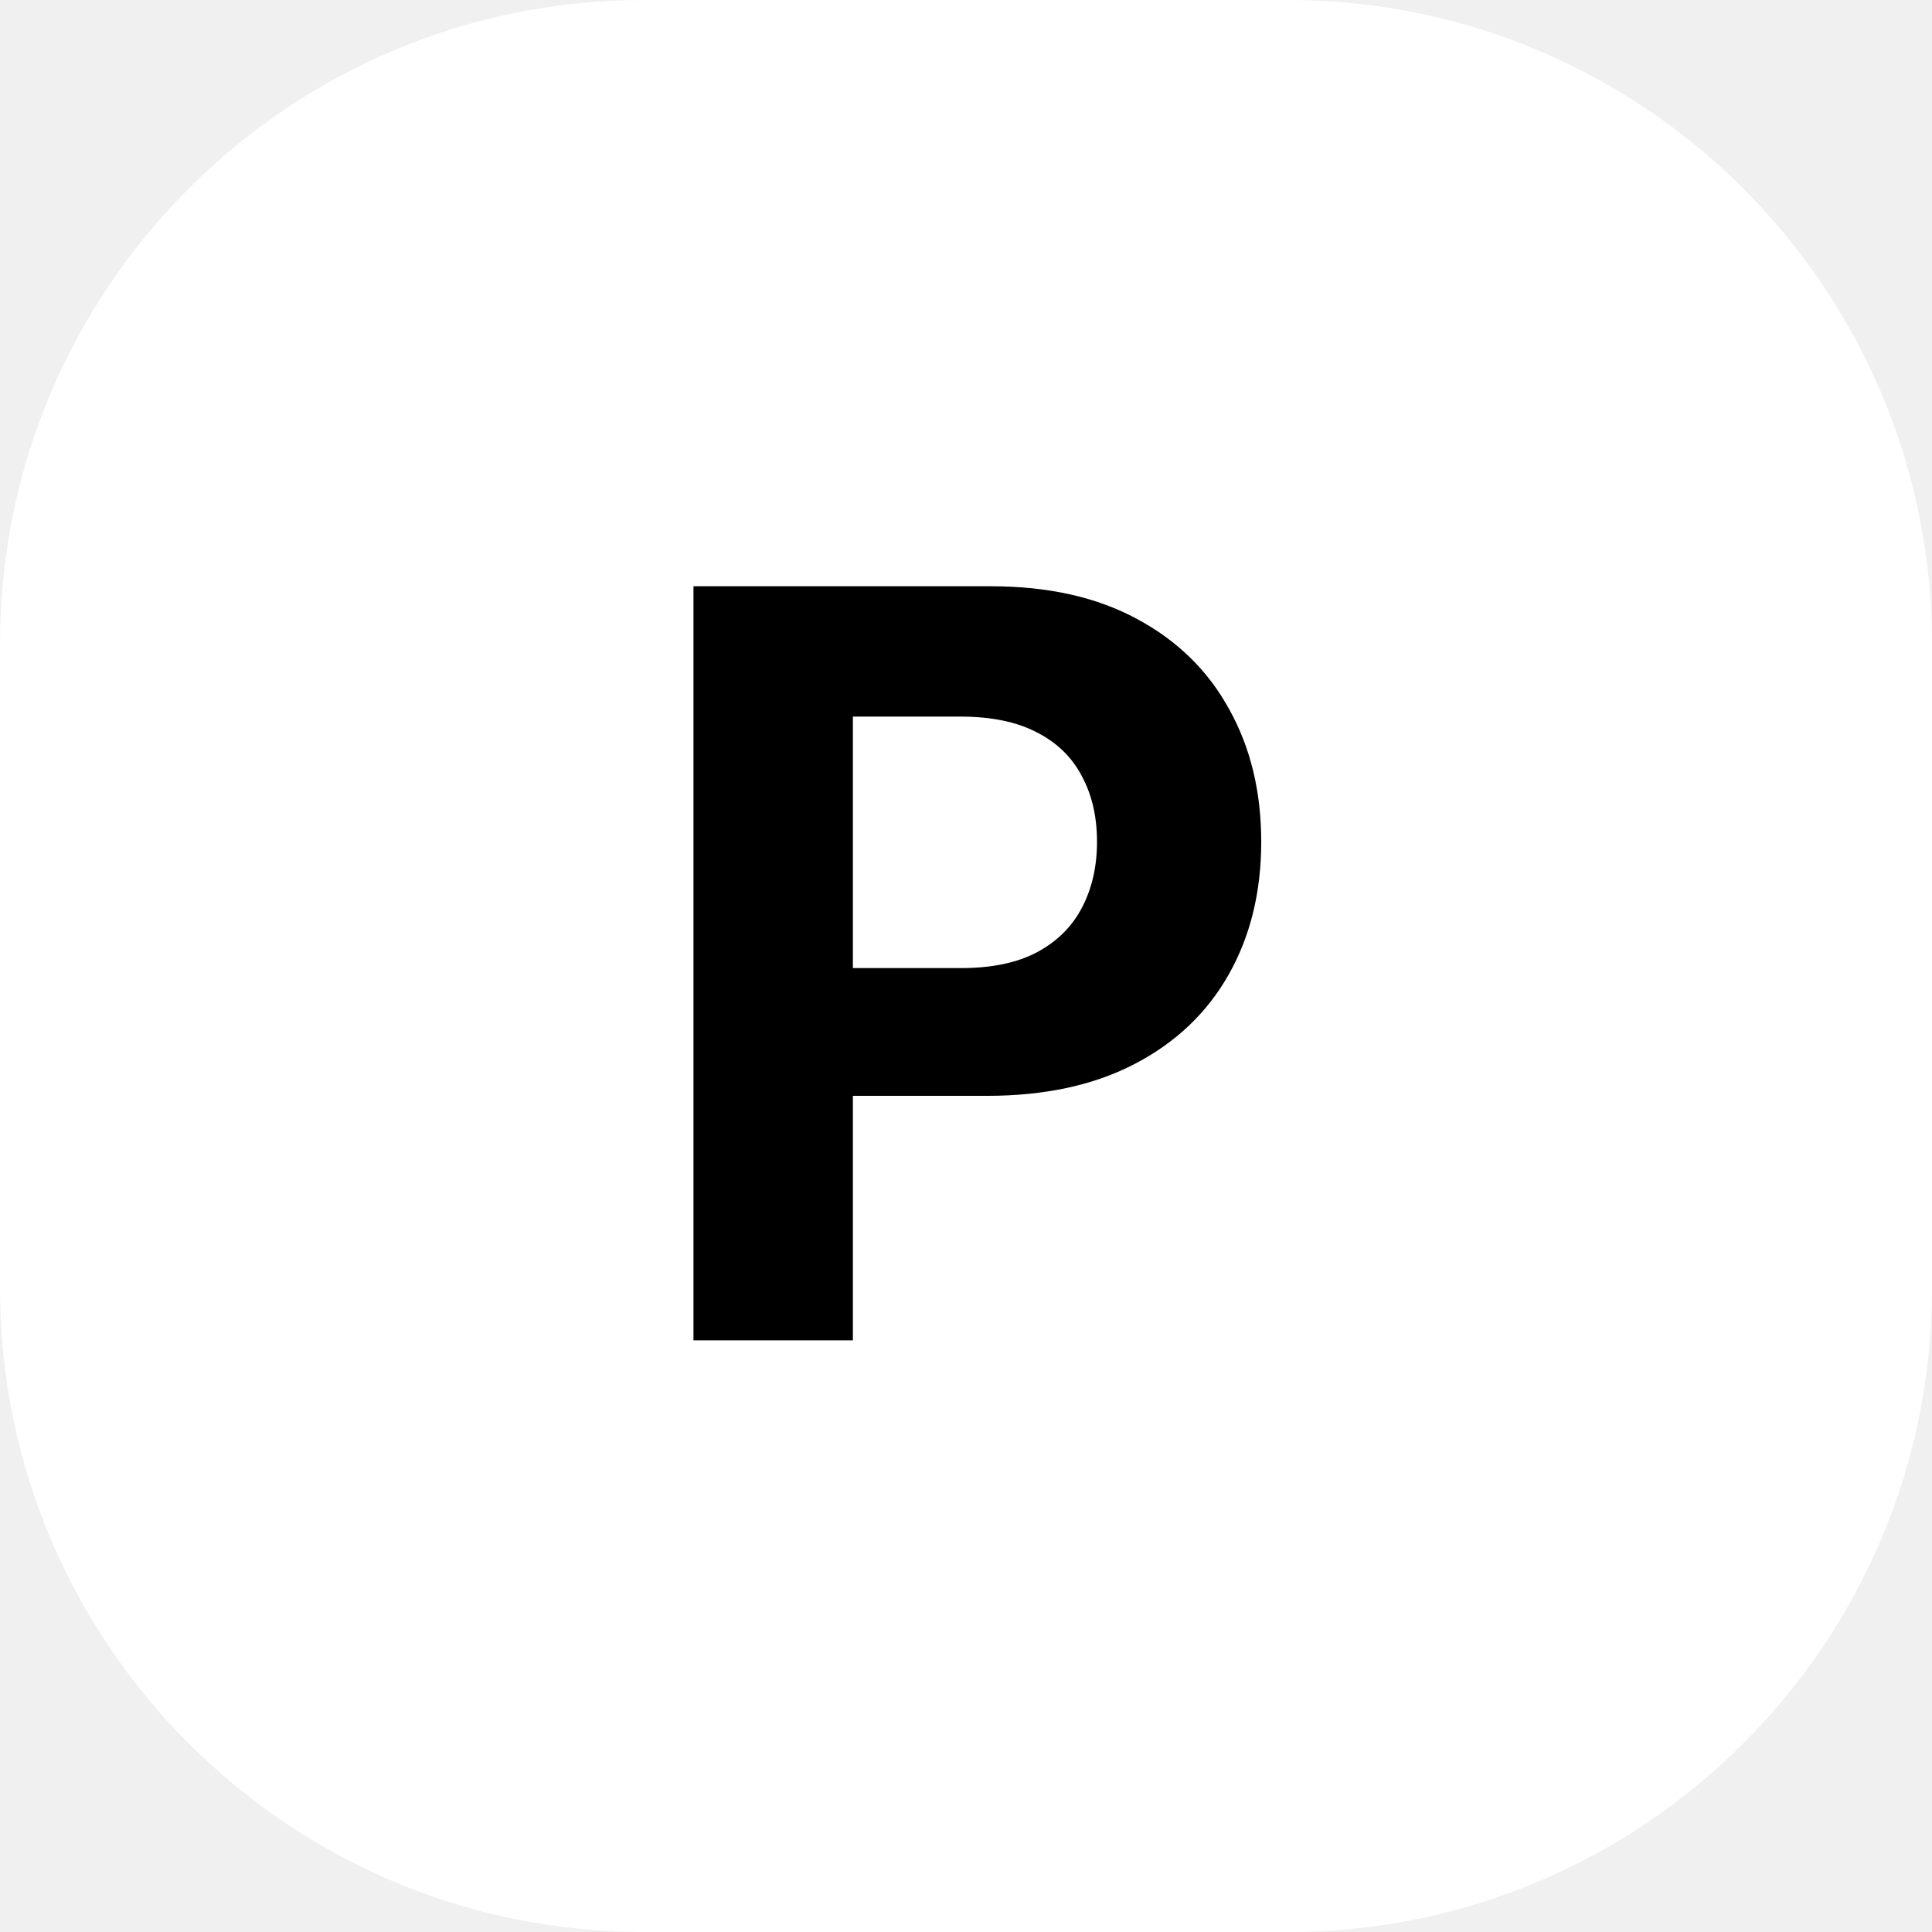
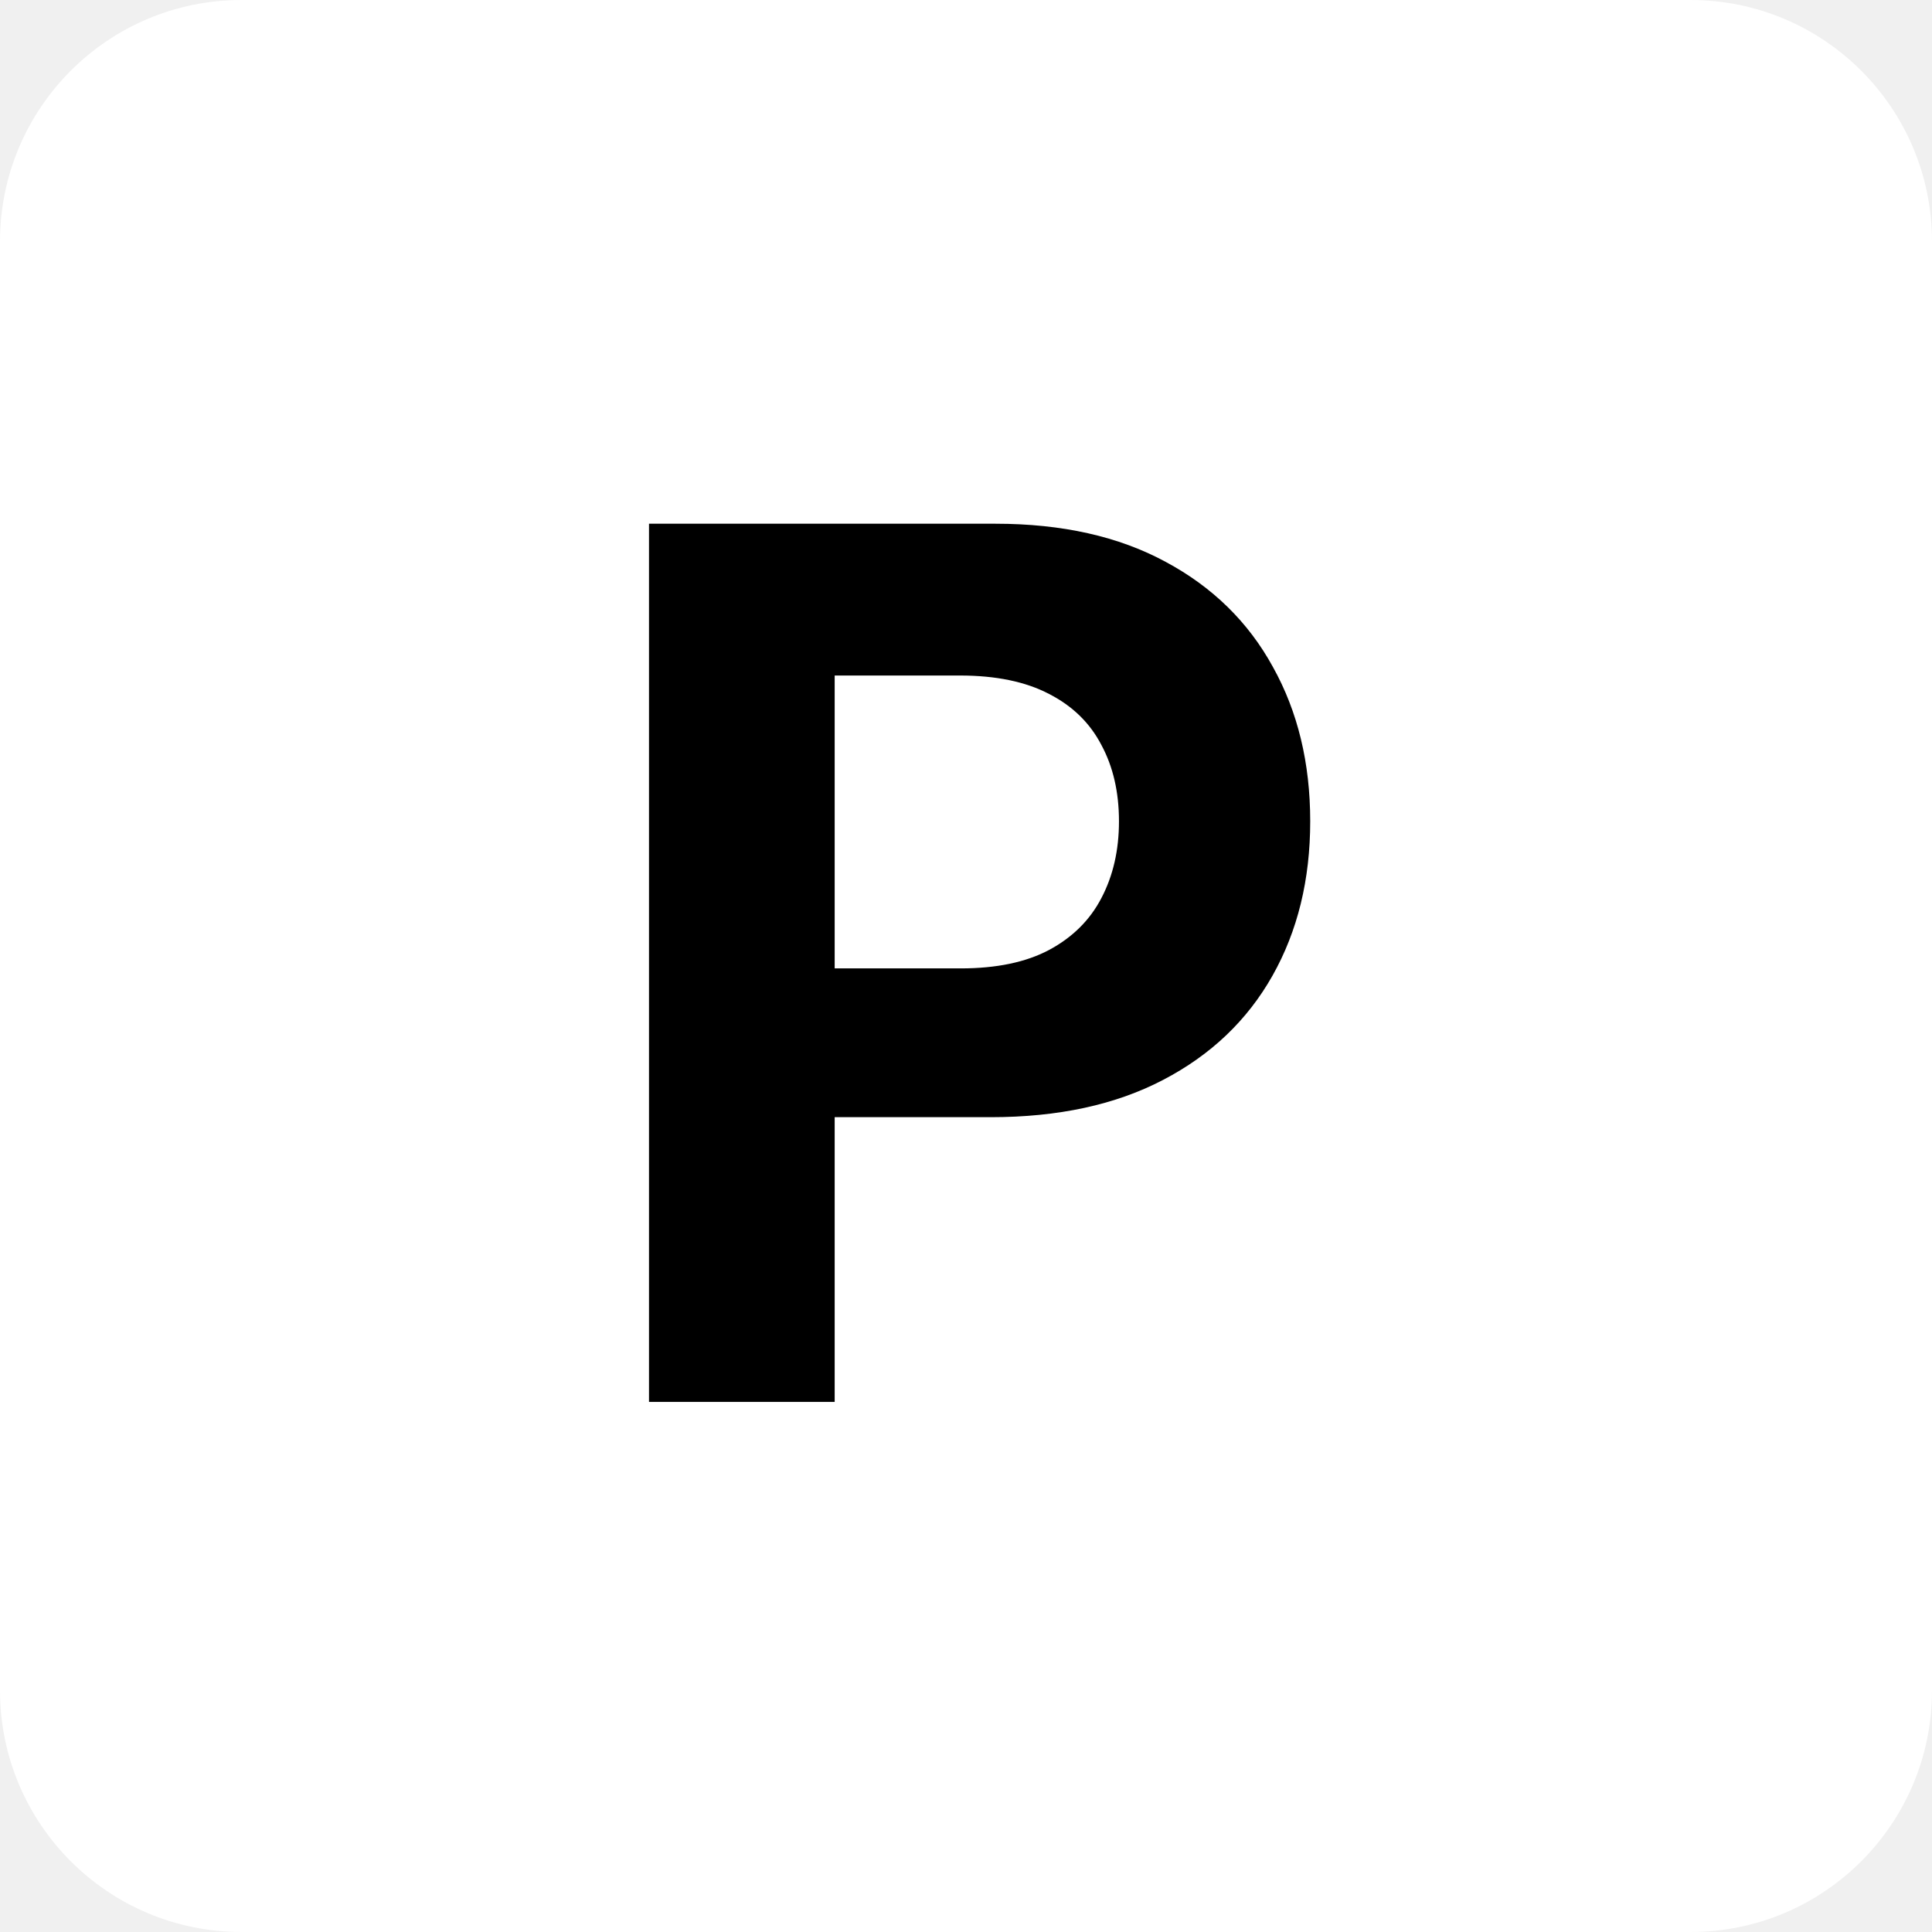
- <svg xmlns="http://www.w3.org/2000/svg" width="300" height="300" viewBox="0 0 300 300" fill="none">
-   <rect width="300" height="300" rx="100" fill="white" />
-   <path d="M107.681 208.125V91.034H153.877C162.758 91.034 170.324 92.73 176.575 96.123C182.826 99.477 187.59 104.146 190.868 110.13C194.184 116.076 195.842 122.937 195.842 130.712C195.842 138.488 194.165 145.349 190.811 151.295C187.457 157.241 182.597 161.872 176.232 165.188C169.905 168.504 162.244 170.162 153.248 170.162H123.804V150.323H149.246C154.011 150.323 157.937 149.503 161.024 147.864C164.149 146.187 166.474 143.881 167.999 140.946C169.562 137.973 170.343 134.562 170.343 130.712C170.343 126.825 169.562 123.432 167.999 120.536C166.474 117.601 164.149 115.333 161.024 113.732C157.898 112.093 153.934 111.273 149.132 111.273H132.437V208.125H107.681Z" fill="black" />
+ <svg xmlns="http://www.w3.org/2000/svg" width="800" height="800" viewBox="0 0 800 800" fill="none">
+   <rect width="800" height="800" rx="100" fill="white" />
+   <path d="M268.74 580.5V216.864H412.206C439.786 216.864 463.283 222.131 482.696 232.666C502.109 243.083 516.905 257.583 527.085 276.168C537.383 294.634 542.533 315.94 542.533 340.088C542.533 364.236 537.324 385.543 526.908 404.009C516.491 422.474 501.399 436.857 481.631 447.155C461.981 457.453 438.188 462.602 410.253 462.602H318.811V400.99H397.824C412.62 400.99 424.812 398.445 434.4 393.355C444.107 388.147 451.327 380.985 456.062 371.871C460.916 362.638 463.342 352.044 463.342 340.088C463.342 328.014 460.916 317.479 456.062 308.483C451.327 299.368 444.107 292.325 434.4 287.354C424.694 282.264 412.383 279.719 397.469 279.719H345.622V580.5H268.74Z" fill="black" />
</svg>
